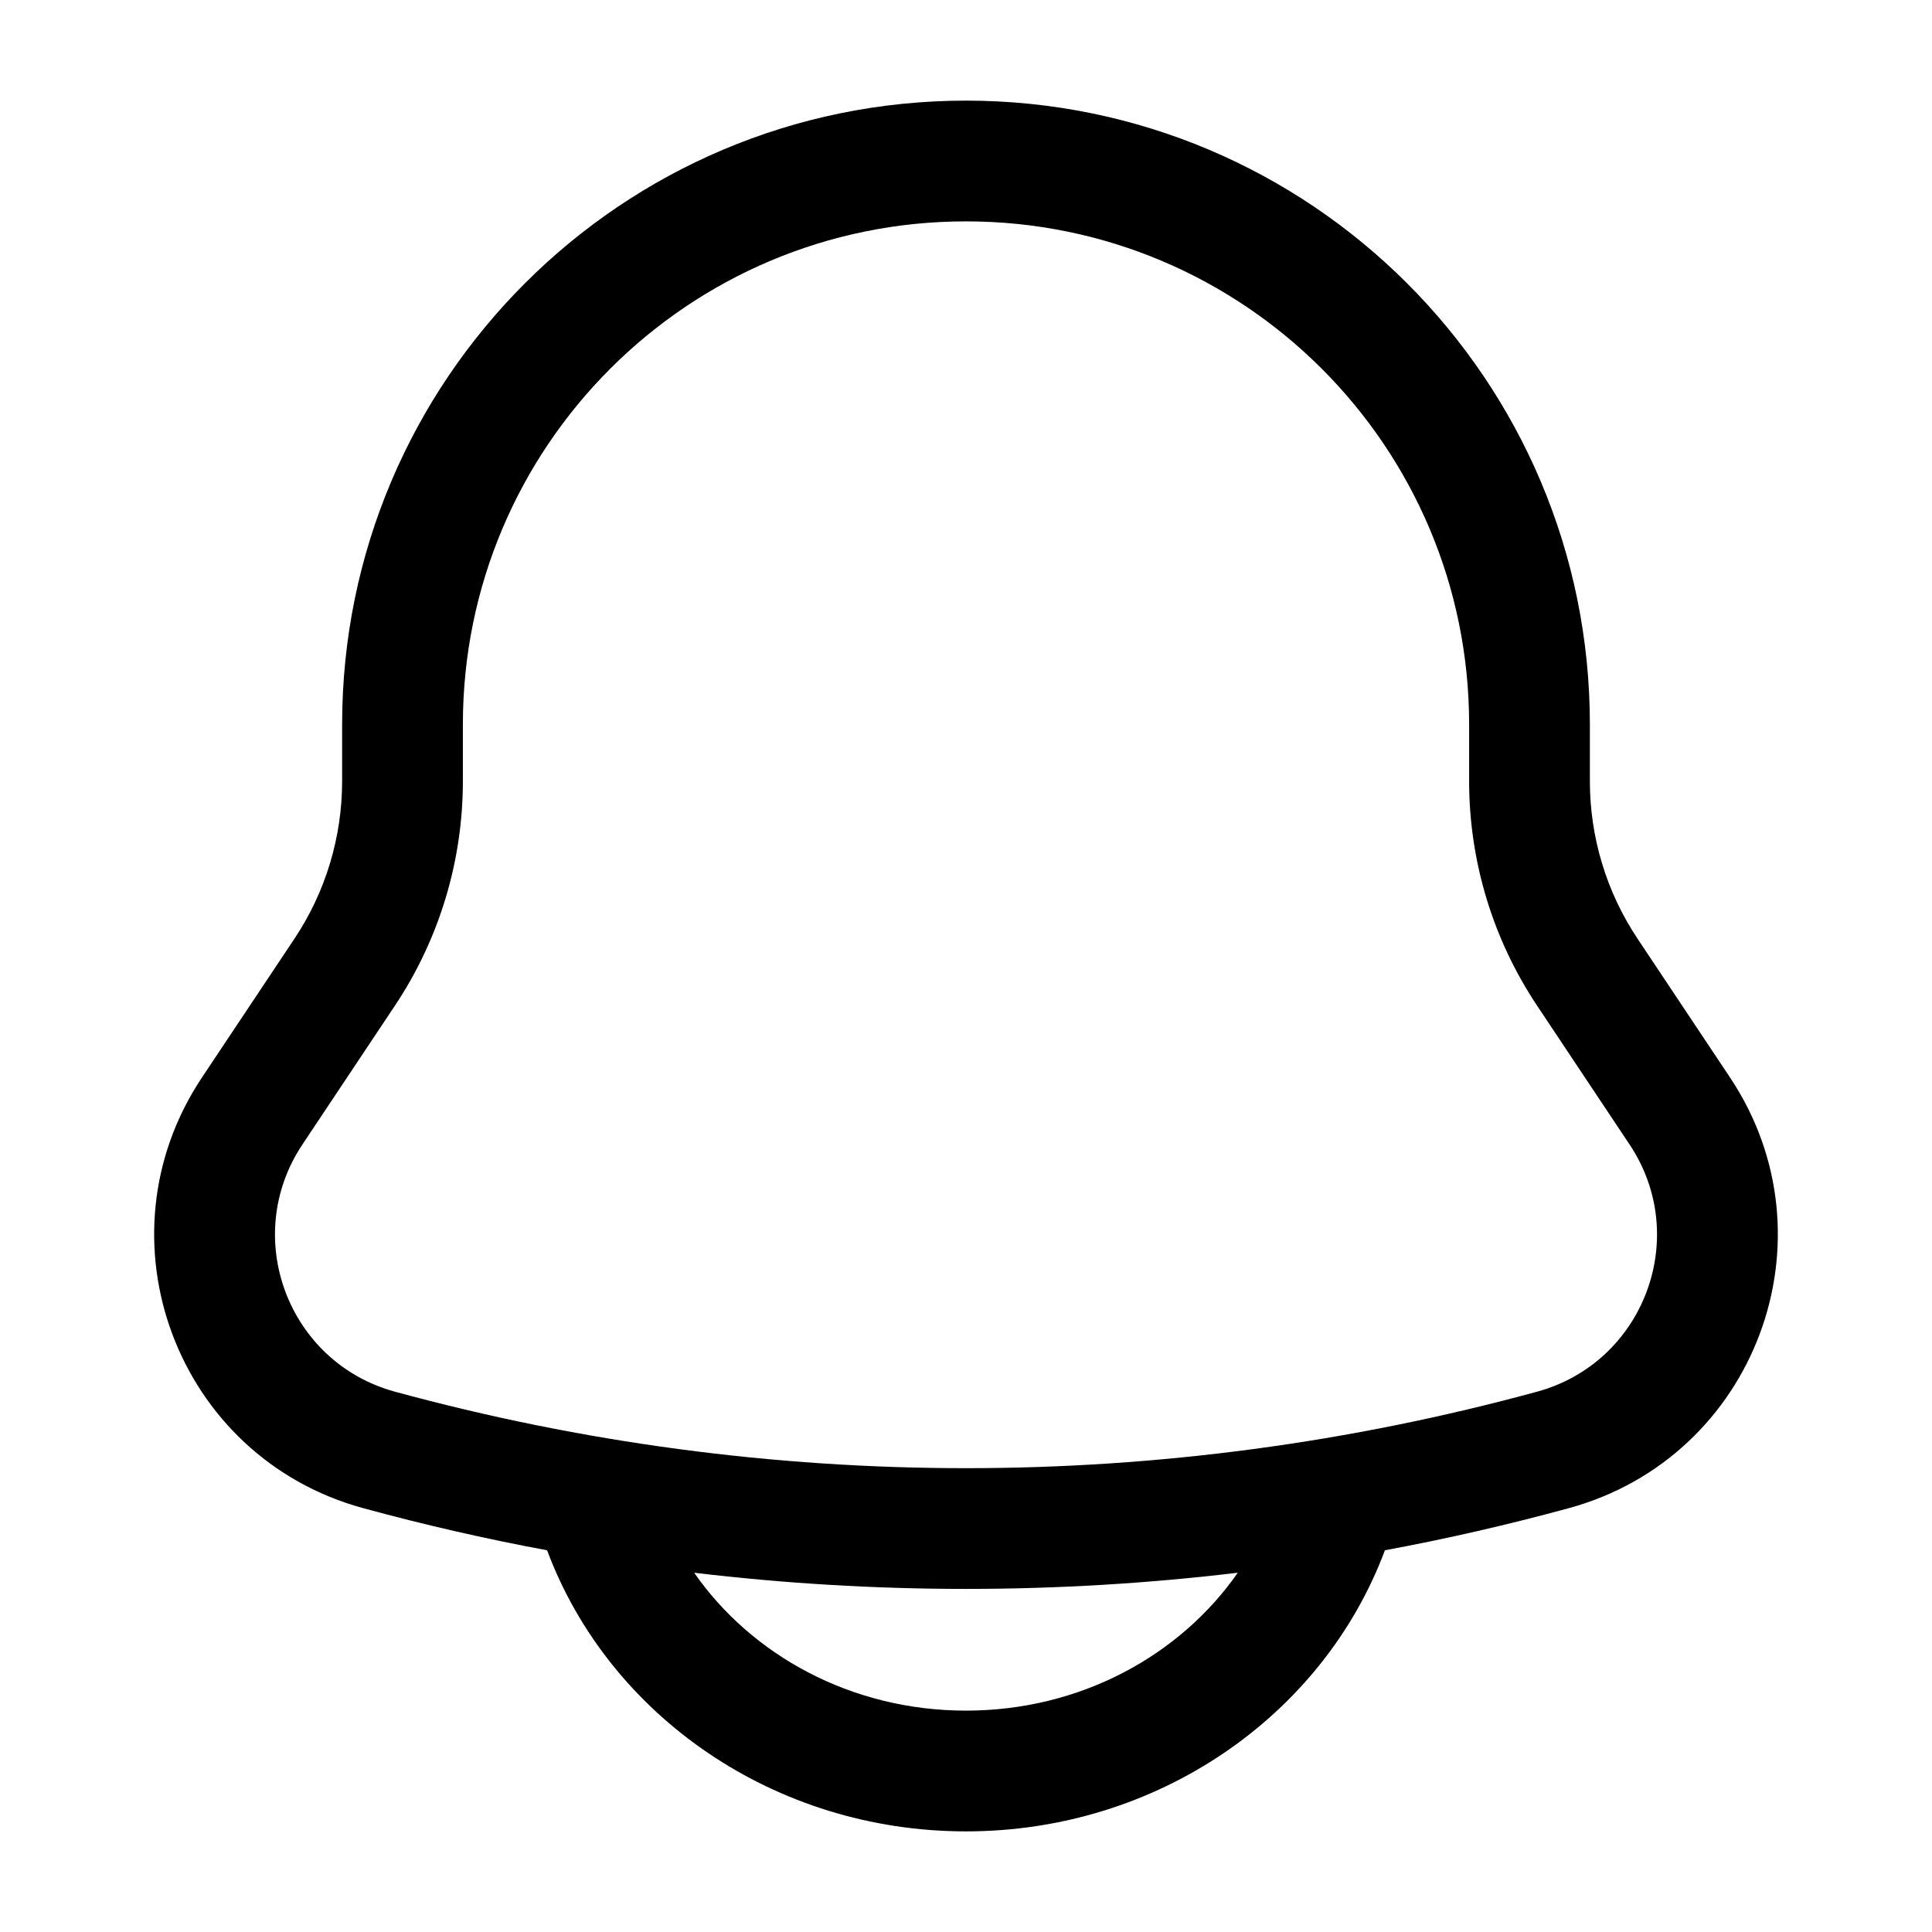
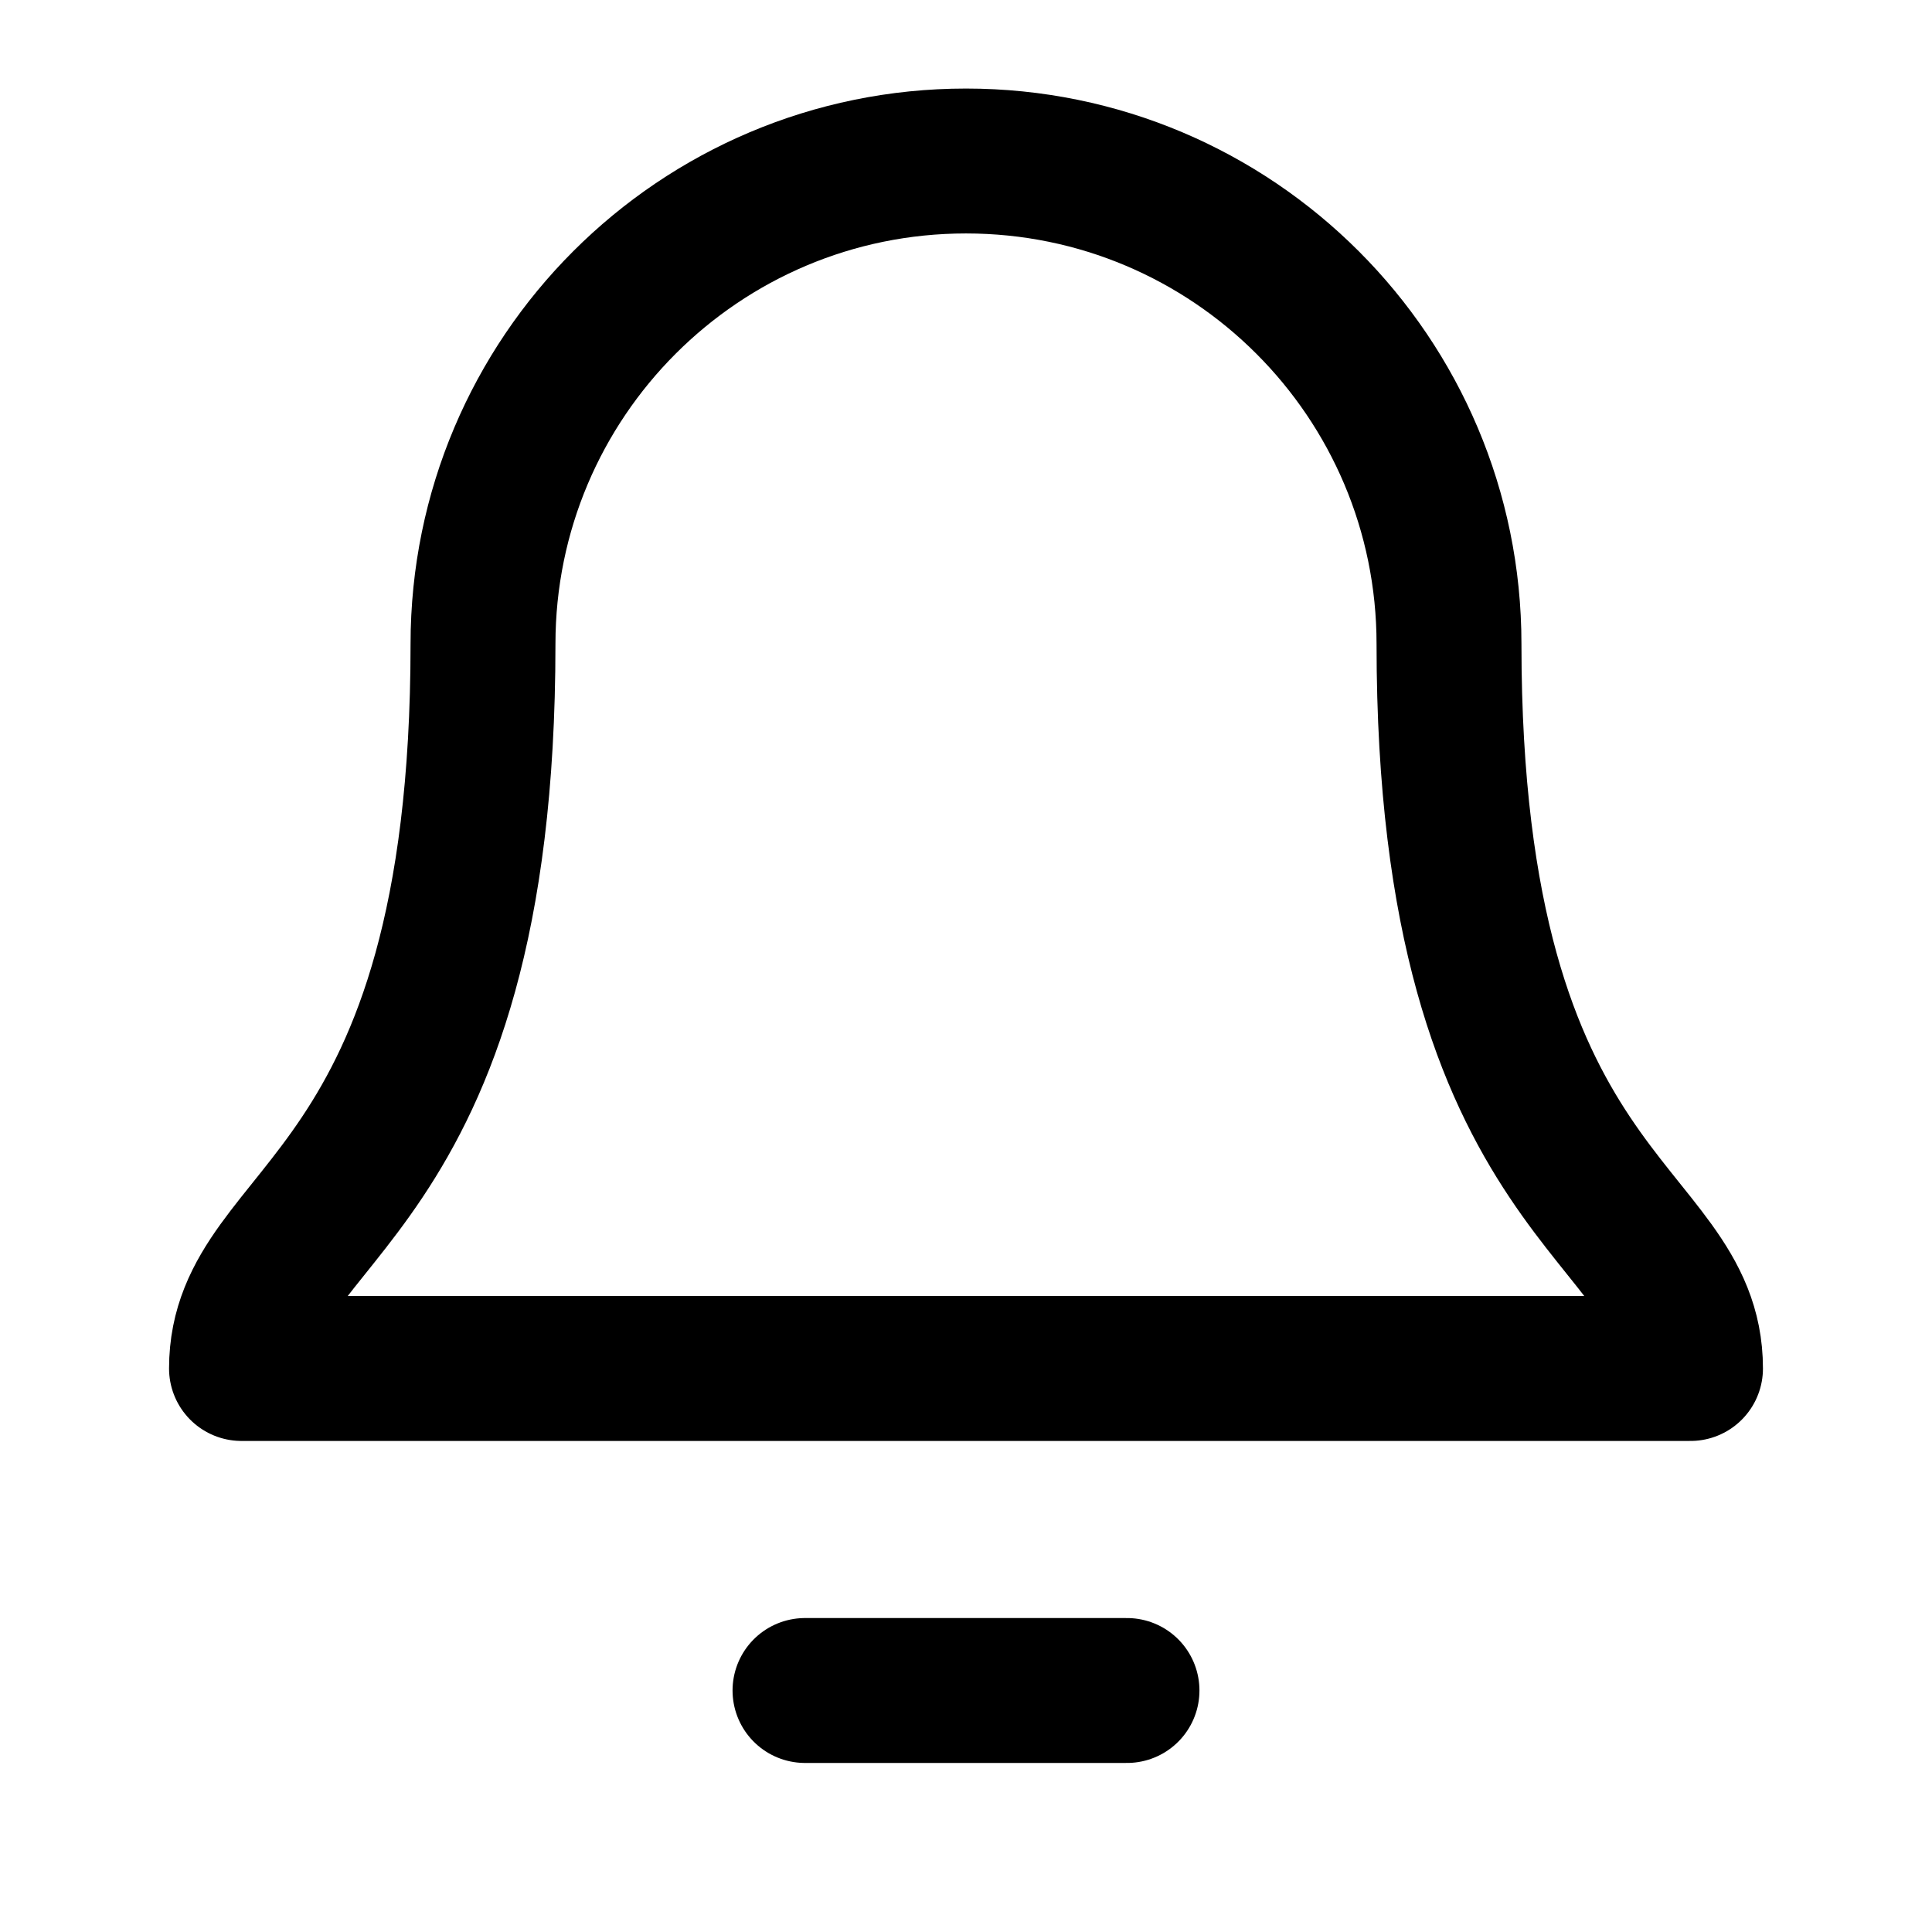
- <svg xmlns="http://www.w3.org/2000/svg" width="24" height="24" viewBox="0 0 24 24" fill="none">
-   <path fill-rule="evenodd" clip-rule="evenodd" d="M12 1.25C7.72 1.25 4.25 4.72 4.25 9V9.704C4.25 10.401 4.044 11.082 3.657 11.662L2.509 13.385C1.175 15.385 2.193 18.103 4.512 18.735C5.267 18.941 6.029 19.116 6.796 19.258L6.798 19.263C7.567 21.315 9.622 22.75 12 22.75C14.378 22.75 16.433 21.315 17.202 19.263L17.204 19.258C17.971 19.116 18.733 18.941 19.488 18.735C21.807 18.103 22.825 15.385 21.491 13.385L20.343 11.662C19.956 11.082 19.75 10.401 19.75 9.704V9C19.75 4.72 16.28 1.25 12 1.25ZM15.376 19.537C13.133 19.805 10.866 19.805 8.623 19.537C9.334 20.558 10.571 21.25 12 21.25C13.429 21.25 14.665 20.558 15.376 19.537ZM5.75 9C5.75 5.548 8.548 2.75 12 2.75C15.452 2.75 18.25 5.548 18.25 9V9.704C18.25 10.697 18.544 11.668 19.095 12.494L20.243 14.217C21.009 15.365 20.424 16.925 19.094 17.288C14.449 18.555 9.551 18.555 4.906 17.288C3.576 16.925 2.991 15.365 3.757 14.217L4.905 12.494C5.456 11.668 5.75 10.697 5.75 9.704V9Z" fill="currentColor" />
+ <svg xmlns="http://www.w3.org/2000/svg" width="24" height="24" viewBox="0 0 24 24" fill="none" stroke="#000" stroke-width="1.8" stroke-linecap="round" stroke-linejoin="round">
+   <path d="M18 8a6 6 0 0 0-12 0c0 7-3 7-3 9h18c0-2-3-2-3-9M10 21h4" />
</svg>
